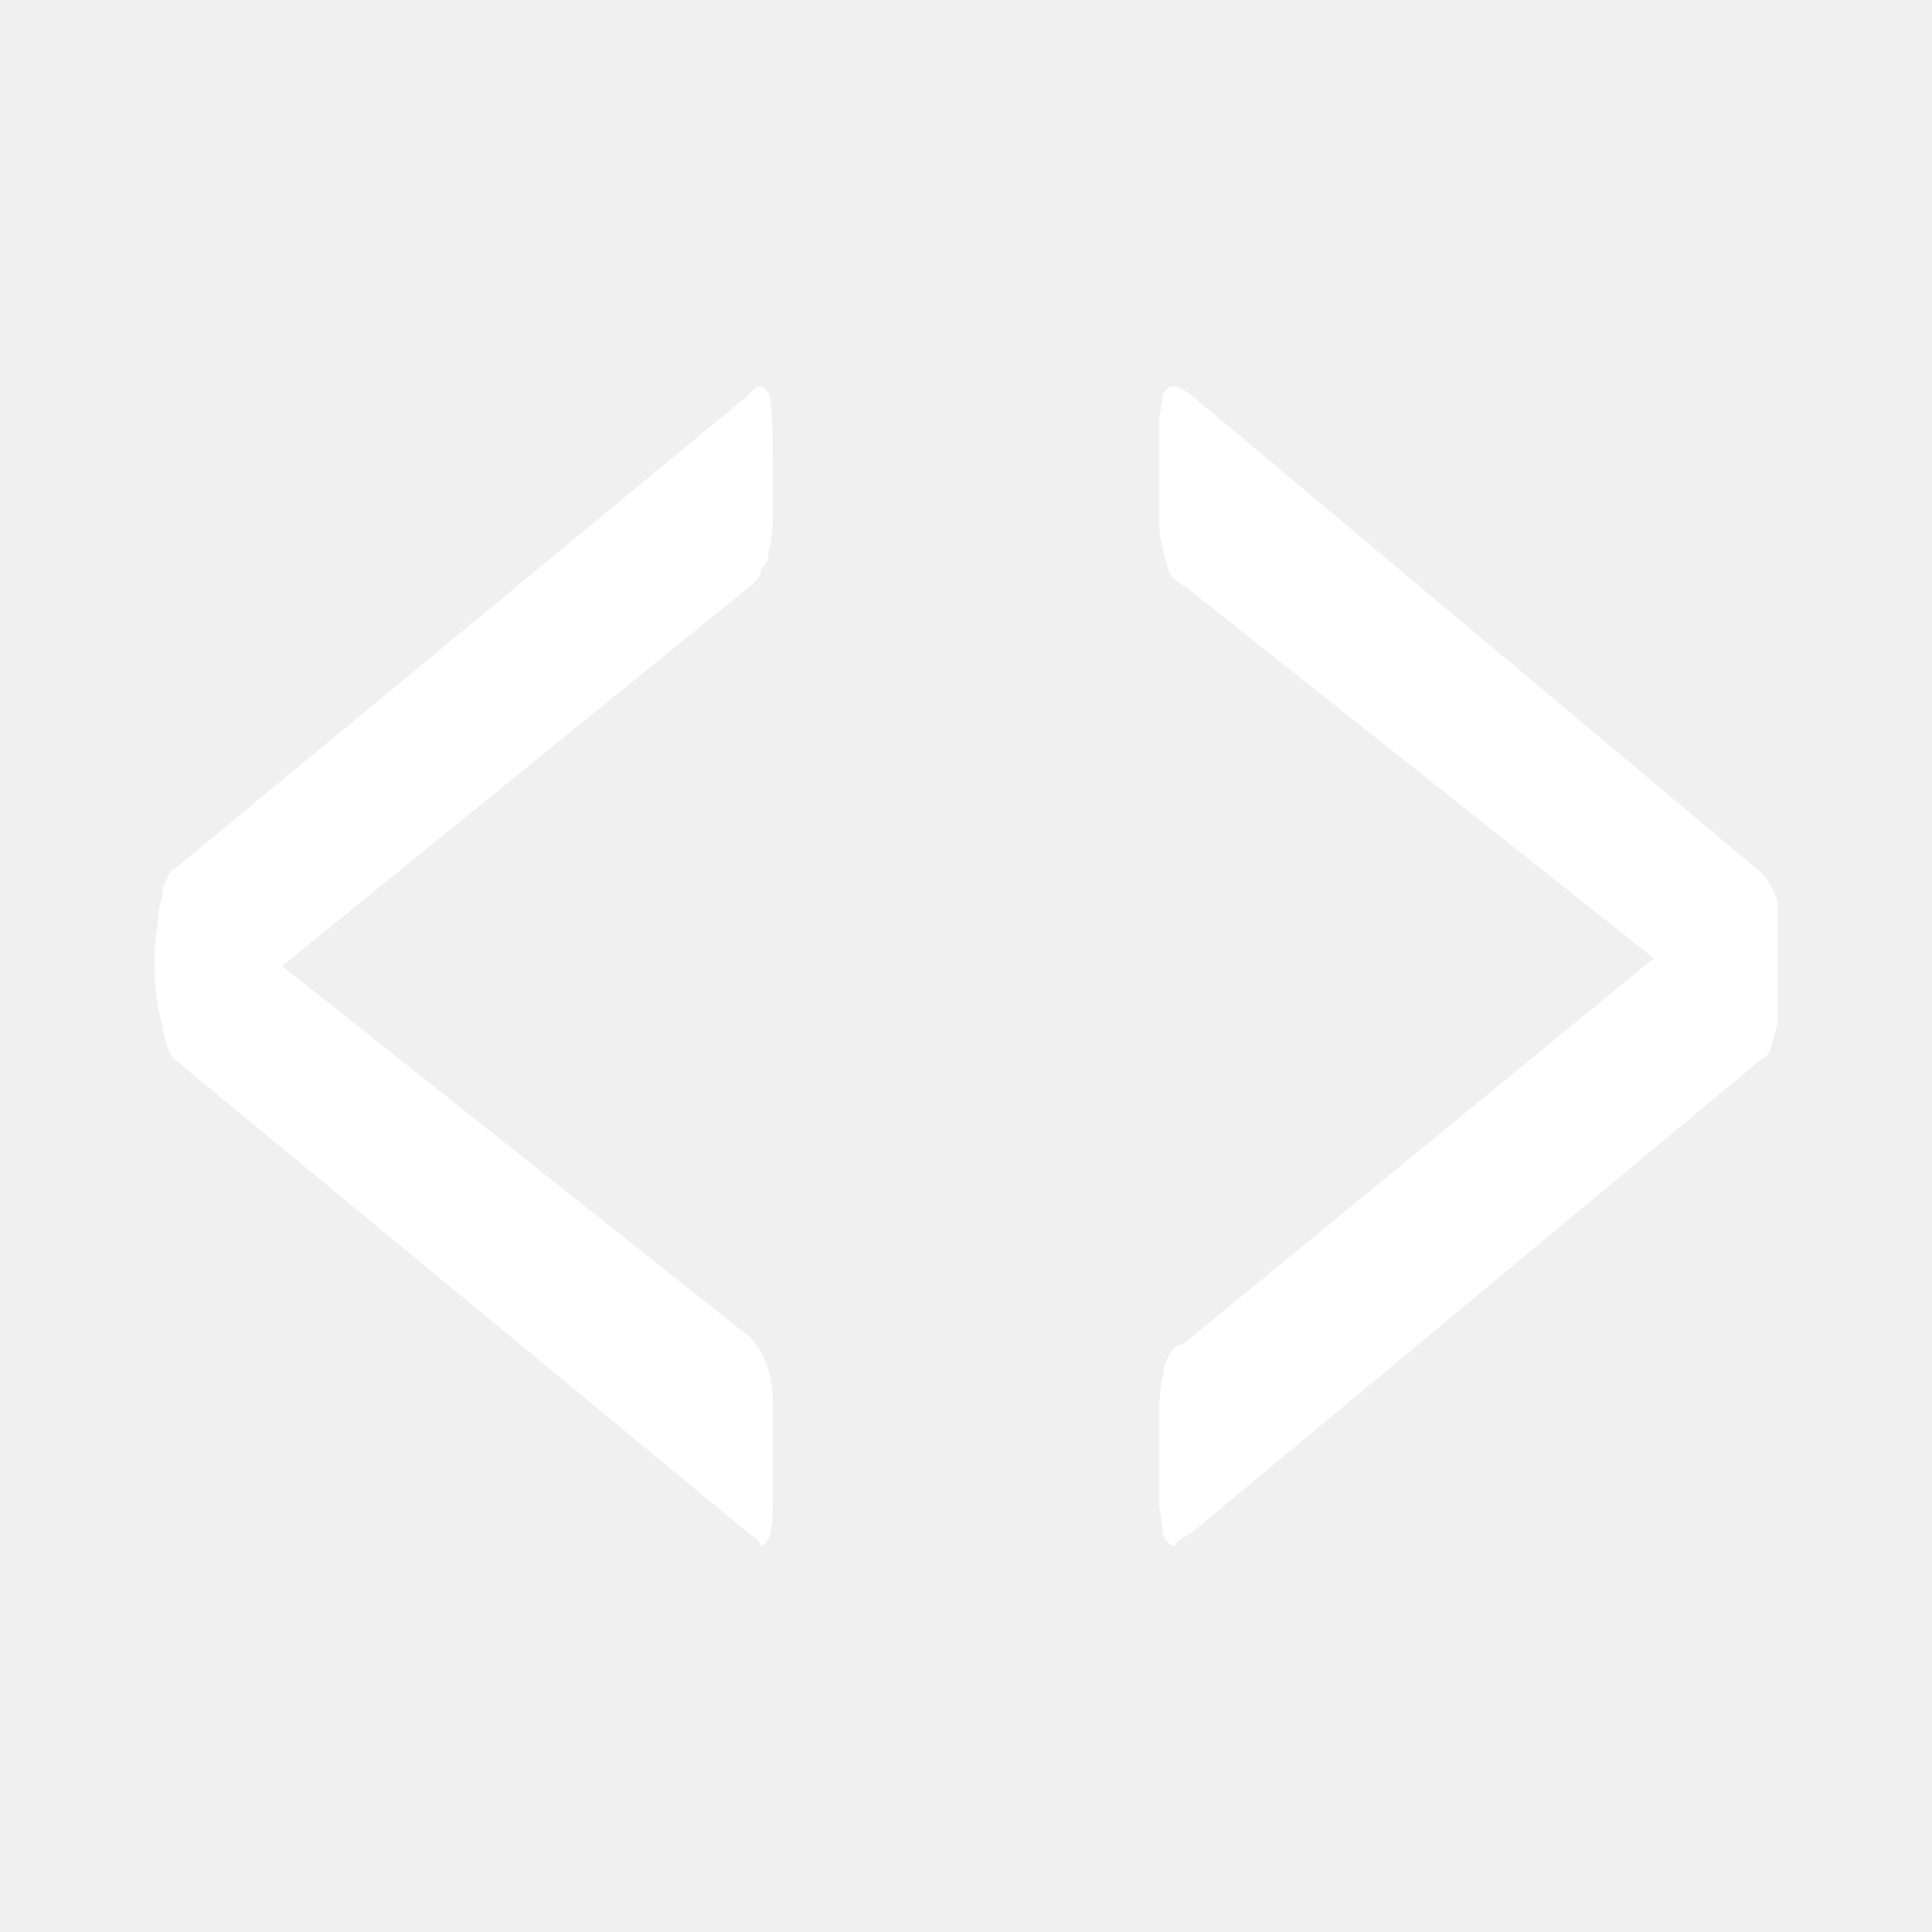
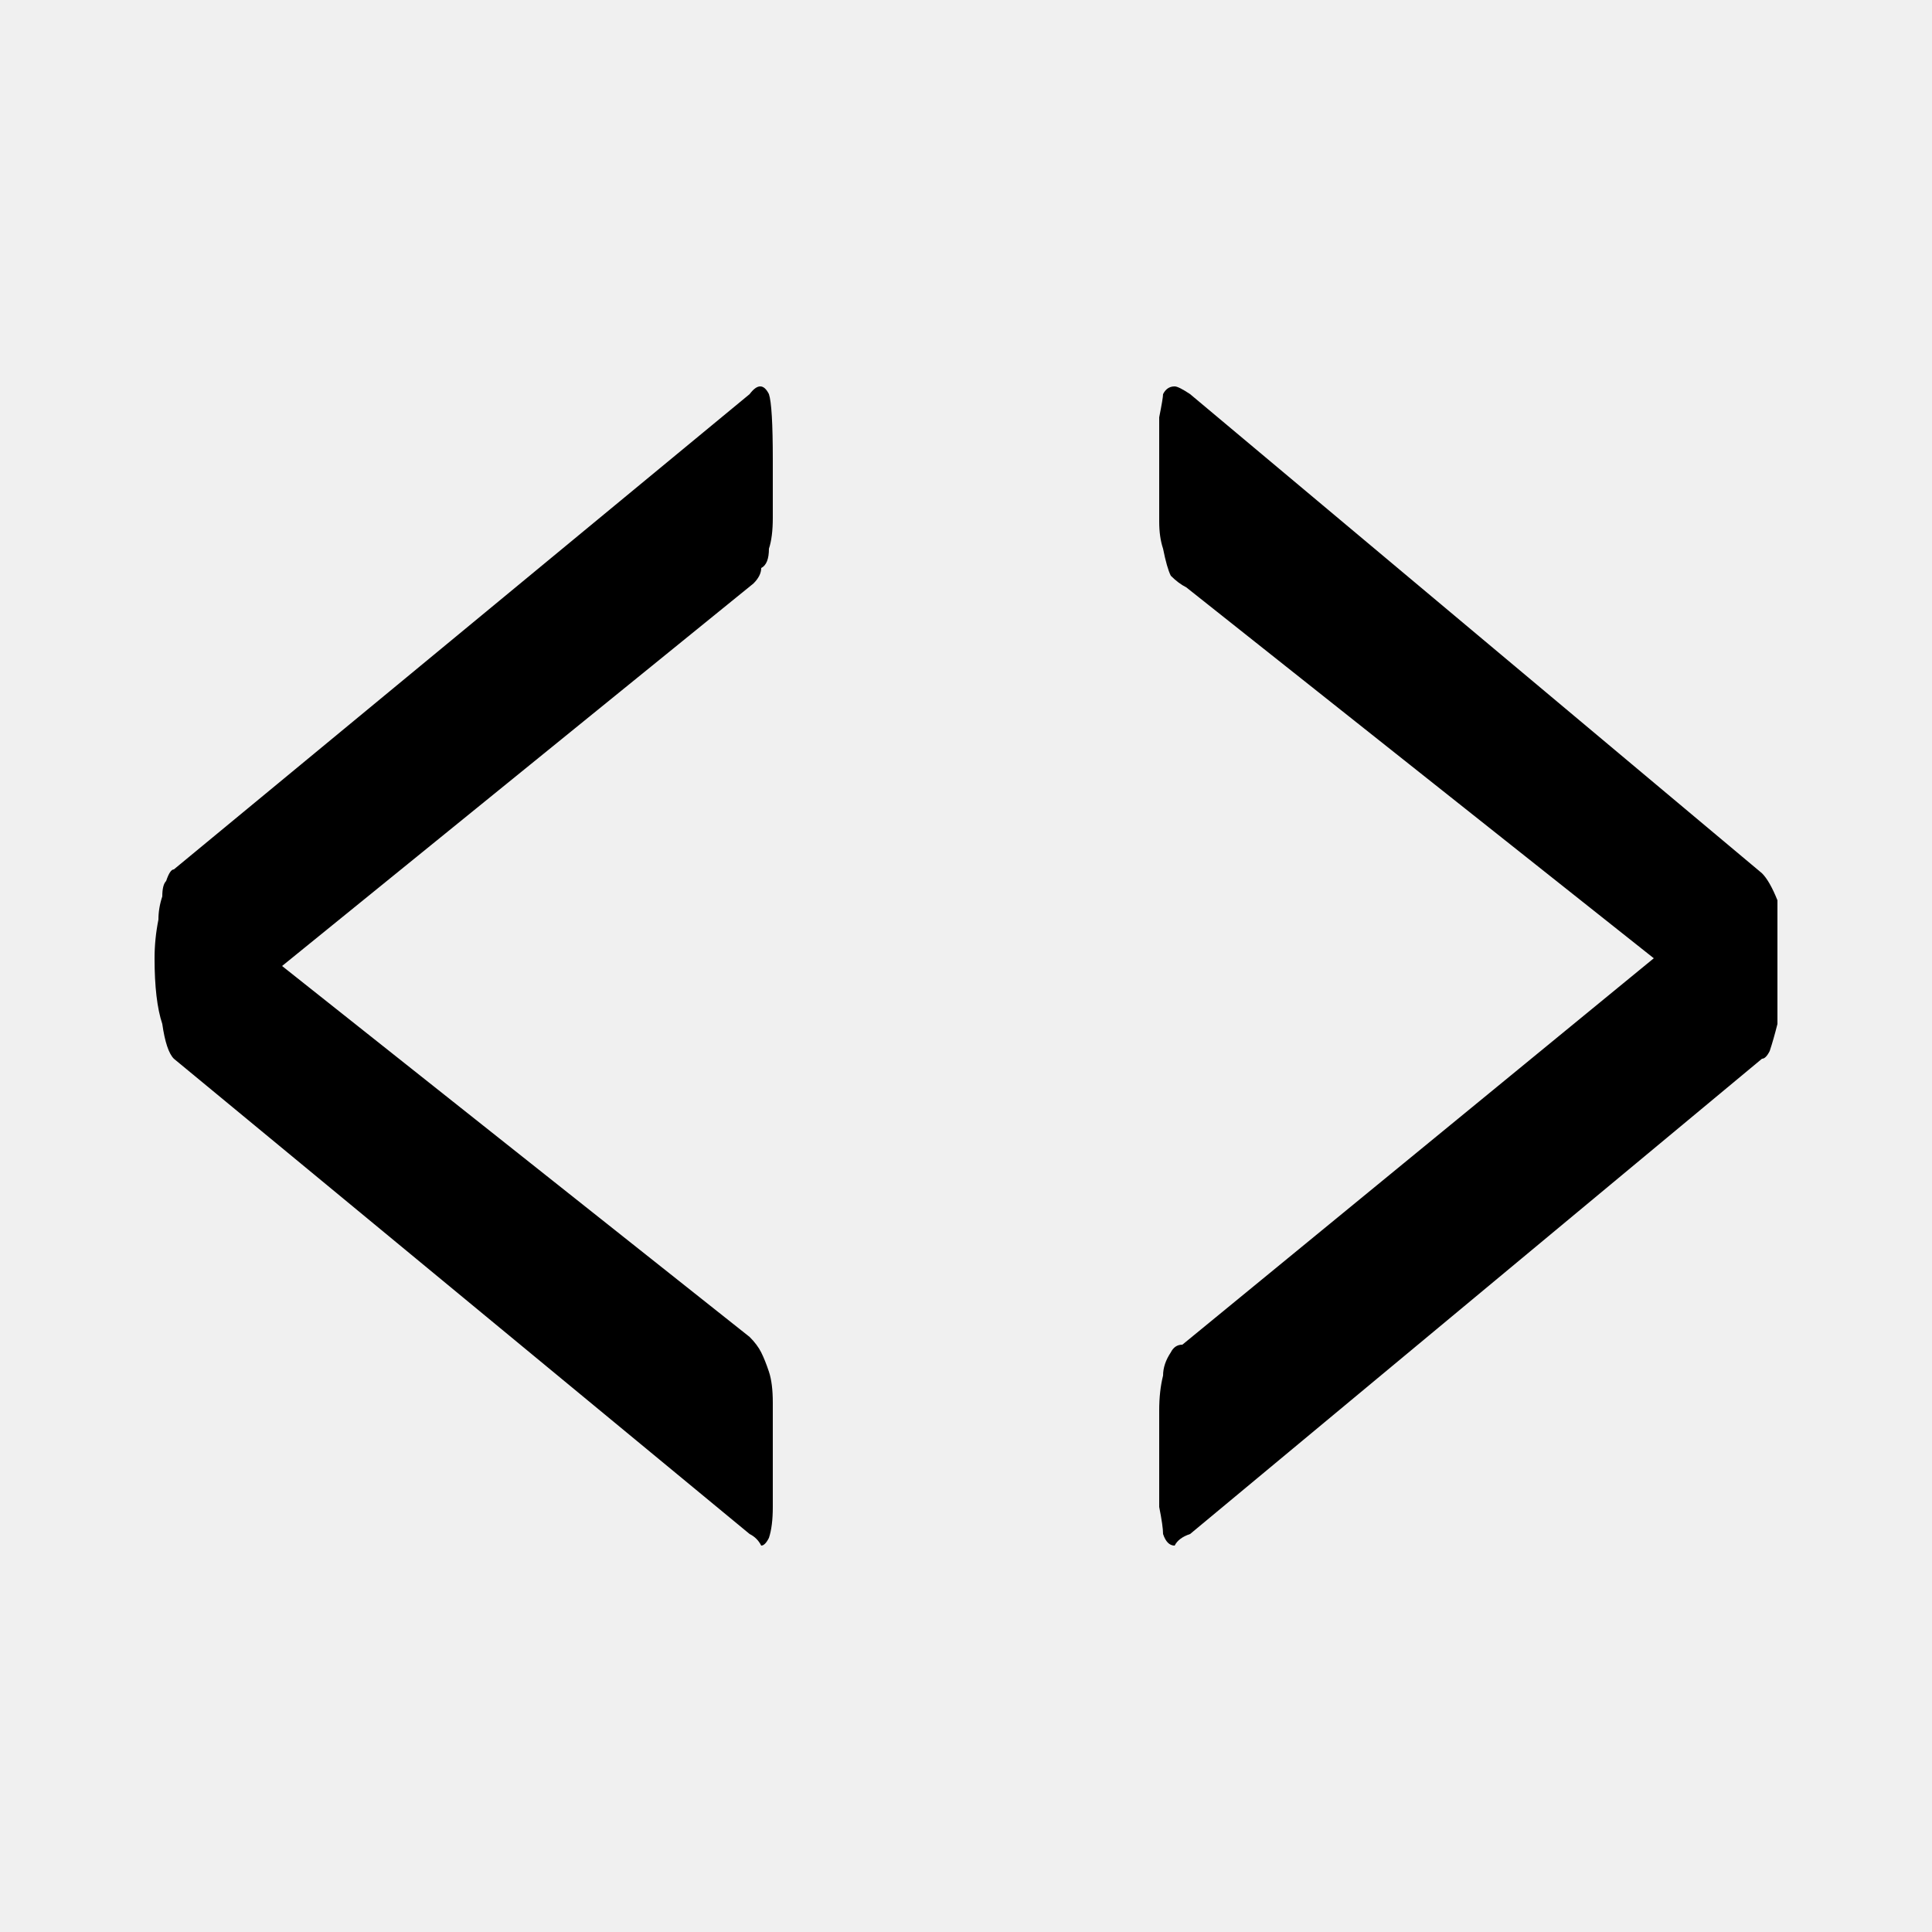
<svg xmlns="http://www.w3.org/2000/svg" xmlns:xlink="http://www.w3.org/1999/xlink" version="1.1" preserveAspectRatio="none" x="0px" y="0px" width="25px" height="25px" viewBox="0 0 25 25">
  <defs>
    <g id="icon_sourcecode_0_Layer1_0_FILL">
-       <path fill="#FFFFFF" stroke="none" d=" M 9.95 5.1 Q 9.85 4.9 9.7 5.1 L 2.25 11.25 Q 2.2 11.25 2.15 11.4 2.1 11.45 2.1 11.6 2.05 11.75 2.05 11.9 2 12.15 2 12.4 2 12.95 2.1 13.25 2.15 13.6 2.25 13.7 L 9.7 19.85 Q 9.8 19.9 9.85 20 9.9 20 9.95 19.9 10 19.75 10 19.5 10 19.25 10 18.9 10 18.5 10 18.15 10 17.9 9.95 17.75 9.9 17.6 9.85 17.5 9.8 17.4 9.7 17.3 L 3.65 12.5 9.75 7.55 Q 9.85 7.45 9.85 7.35 9.95 7.3 9.95 7.1 10 6.95 10 6.7 10 6.45 10 5.95 10 5.25 9.95 5.1 M 23 12.5 Q 23 11.9 23 11.65 22.9 11.4 22.8 11.3 L 15.4 5.1 Q 15.25 5 15.2 5 15.1 5 15.05 5.1 15.05 5.15 15 5.4 15 5.6 15 6 15 6.5 15 6.75 15 6.95 15.05 7.1 15.1 7.35 15.15 7.45 15.25 7.55 15.35 7.6 L 21.4 12.4 15.3 17.4 Q 15.2 17.4 15.15 17.5 15.05 17.65 15.05 17.8 15 18 15 18.25 15 18.5 15 18.95 15 19.25 15 19.5 15.05 19.75 15.05 19.85 15.1 20 15.2 20 15.25 19.9 15.4 19.85 L 22.8 13.7 Q 22.85 13.7 22.9 13.6 22.95 13.45 23 13.25 23 13.1 23 12.95 23 12.75 23 12.5 Z" />
+       <path stroke="none" d=" M 9.95 5.1 Q 9.85 4.9 9.7 5.1 L 2.25 11.25 Q 2.2 11.25 2.15 11.4 2.1 11.45 2.1 11.6 2.05 11.75 2.05 11.9 2 12.15 2 12.4 2 12.95 2.1 13.25 2.15 13.6 2.25 13.7 L 9.7 19.85 Q 9.8 19.9 9.85 20 9.9 20 9.95 19.9 10 19.75 10 19.5 10 19.25 10 18.9 10 18.5 10 18.15 10 17.9 9.95 17.75 9.9 17.6 9.85 17.5 9.8 17.4 9.7 17.3 L 3.65 12.5 9.75 7.55 Q 9.85 7.45 9.85 7.35 9.95 7.3 9.95 7.1 10 6.95 10 6.7 10 6.45 10 5.95 10 5.25 9.95 5.1 M 23 12.5 Q 23 11.9 23 11.65 22.9 11.4 22.8 11.3 L 15.4 5.1 Q 15.25 5 15.2 5 15.1 5 15.05 5.1 15.05 5.15 15 5.4 15 5.6 15 6 15 6.5 15 6.75 15 6.95 15.05 7.1 15.1 7.35 15.15 7.45 15.25 7.55 15.35 7.6 L 21.4 12.4 15.3 17.4 Q 15.2 17.4 15.15 17.5 15.05 17.65 15.05 17.8 15 18 15 18.25 15 18.5 15 18.95 15 19.25 15 19.5 15.05 19.75 15.05 19.85 15.1 20 15.2 20 15.25 19.9 15.4 19.85 L 22.8 13.7 Q 22.85 13.7 22.9 13.6 22.95 13.45 23 13.25 23 13.1 23 12.95 23 12.75 23 12.5 Z" />
    </g>
    <g id="icon_sourcecode_0_Layer0_0_FILL">
-       <path fill="#FFFFFF" fill-opacity="0" stroke="none" d=" M 0 17.15 L 25 17.15 25 0 0 0 0 17.15 M 25 17.15 L 0 17.15 0 25 25 25 25 17.15 Z" />
+       <path fill-opacity="0" stroke="none" d=" M 0 17.15 L 25 17.15 25 0 0 0 0 17.15 M 25 17.15 L 0 17.15 0 25 25 25 25 17.15 Z" />
    </g>
  </defs>
  <g transform="matrix( 1, 0, 0, 1, 0,0) ">
    <g transform="matrix( 1, 0, 0, 1, 0,0) ">
      <use xlink:href="#icon_sourcecode_0_Layer1_0_FILL" />
    </g>
    <g transform="matrix( 1, 0, 0, 1, 0,0) ">
      <use xlink:href="#icon_sourcecode_0_Layer0_0_FILL" />
    </g>
  </g>
</svg>
